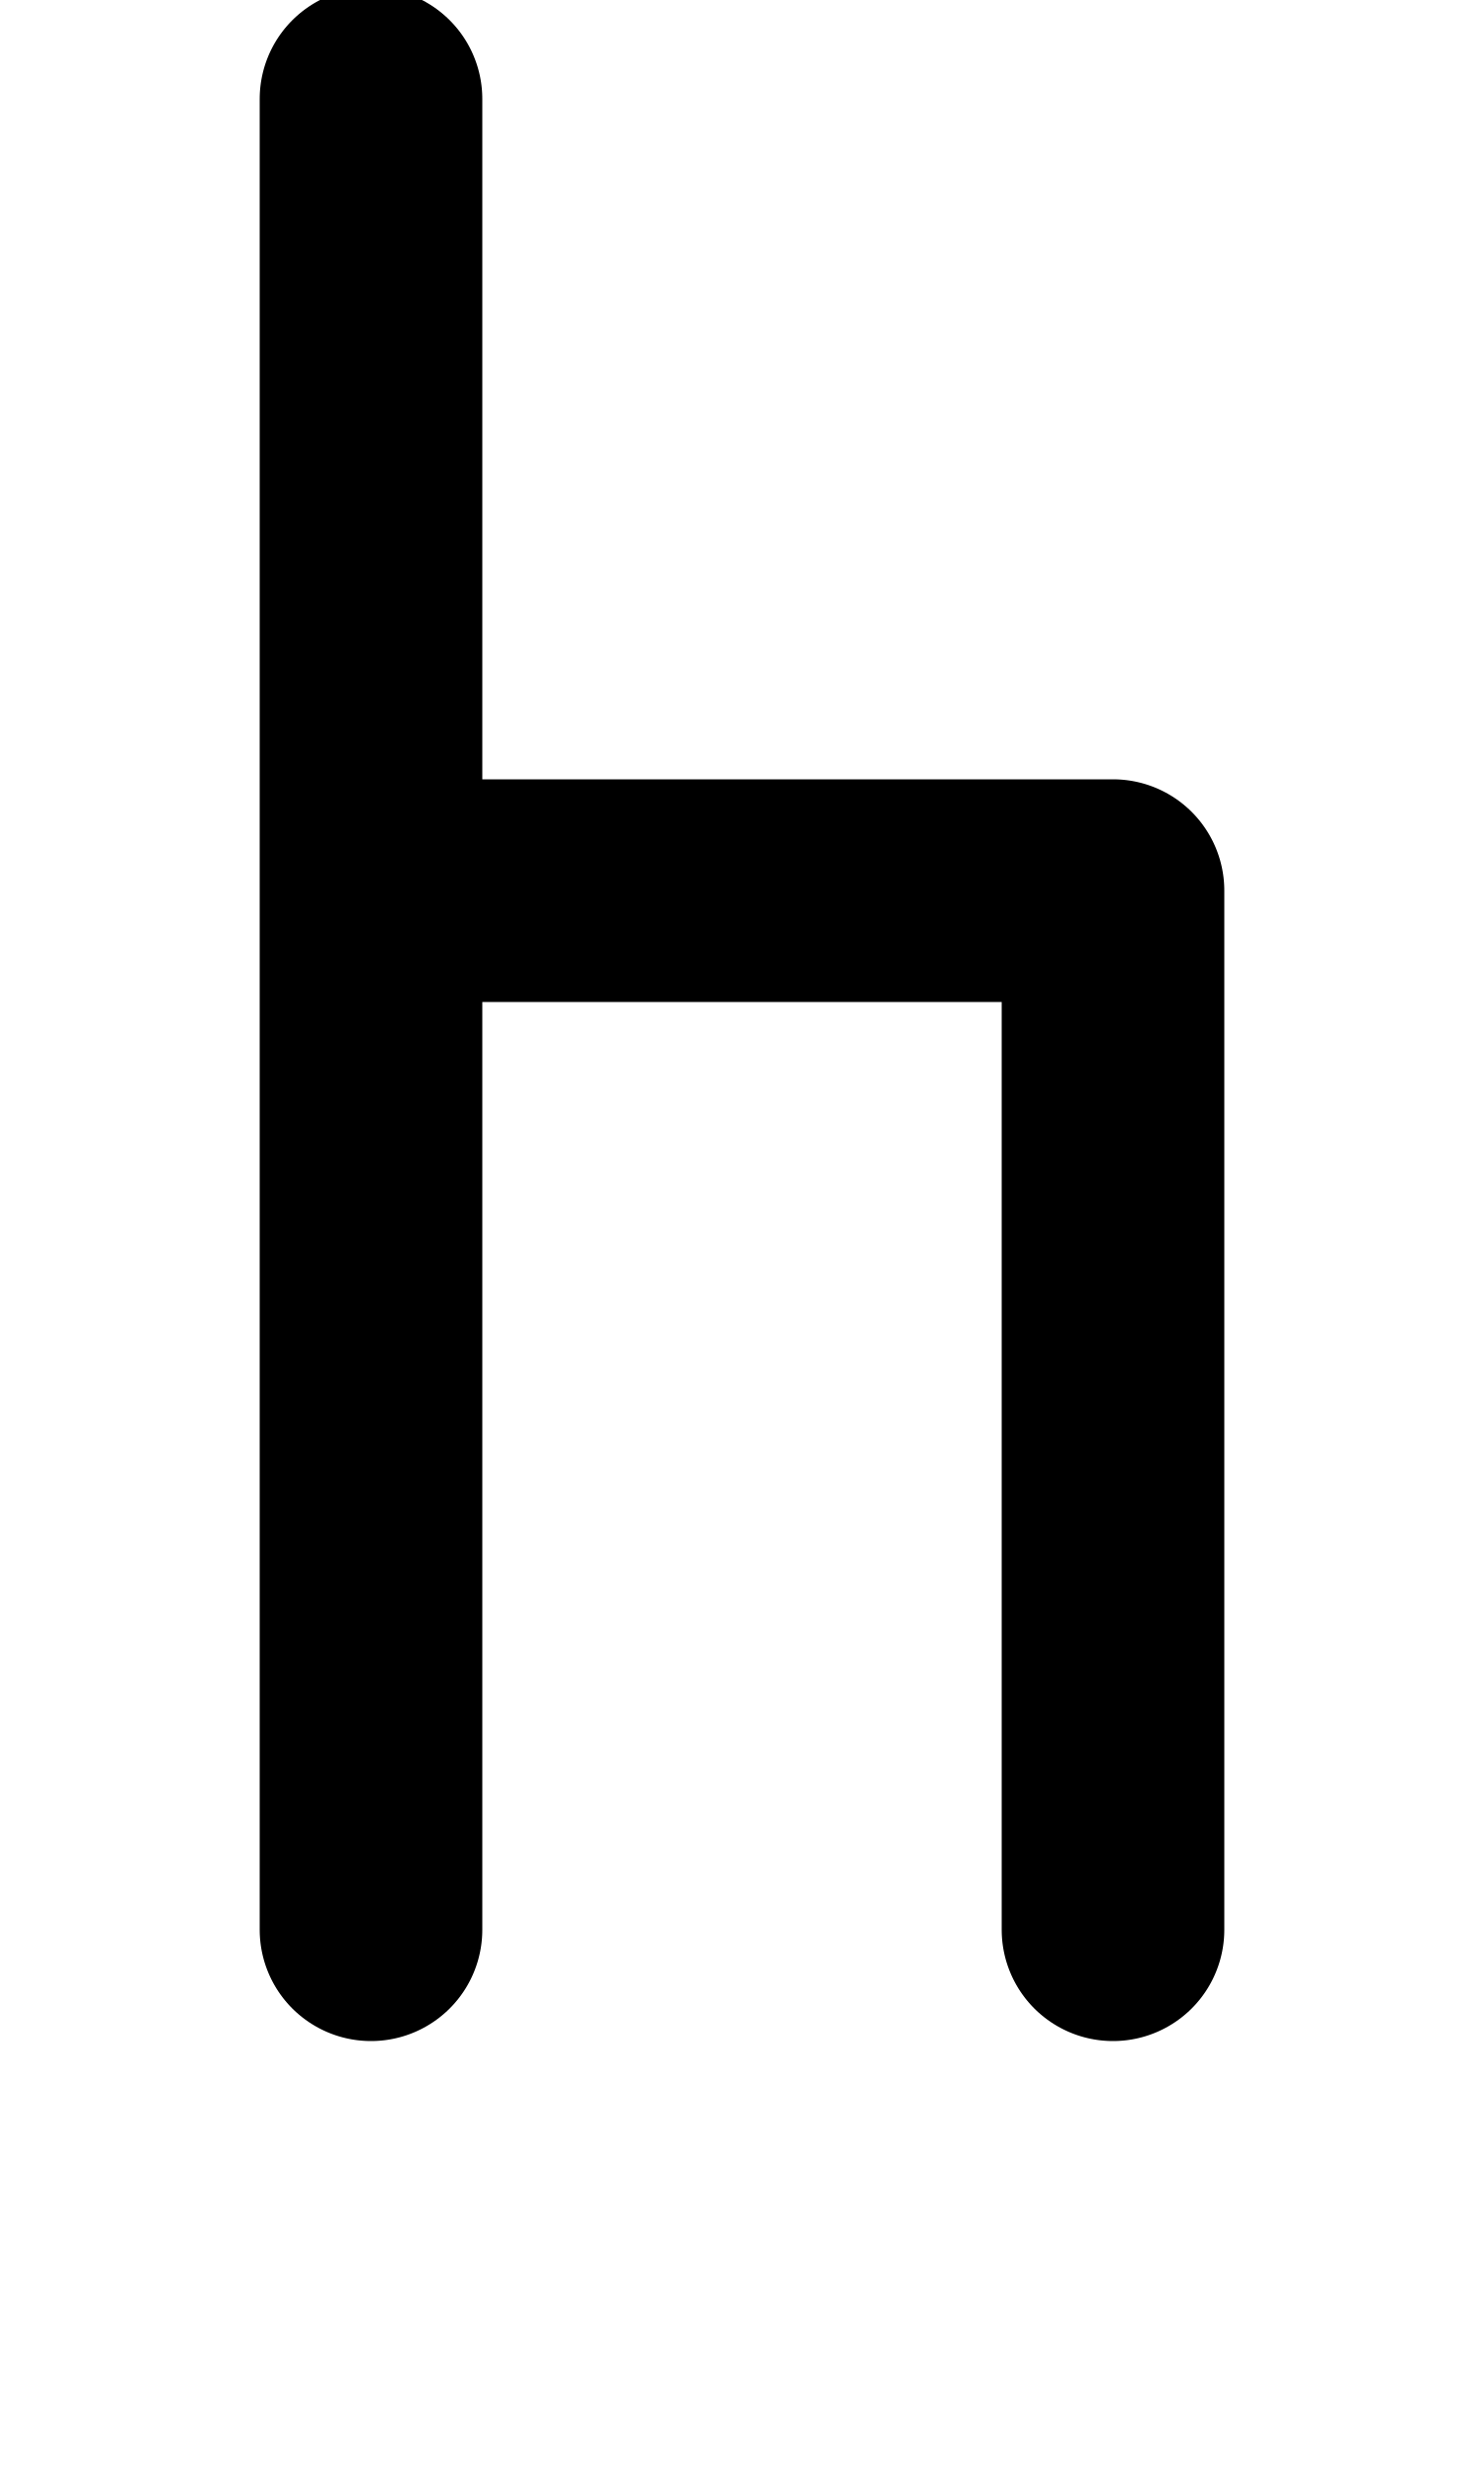
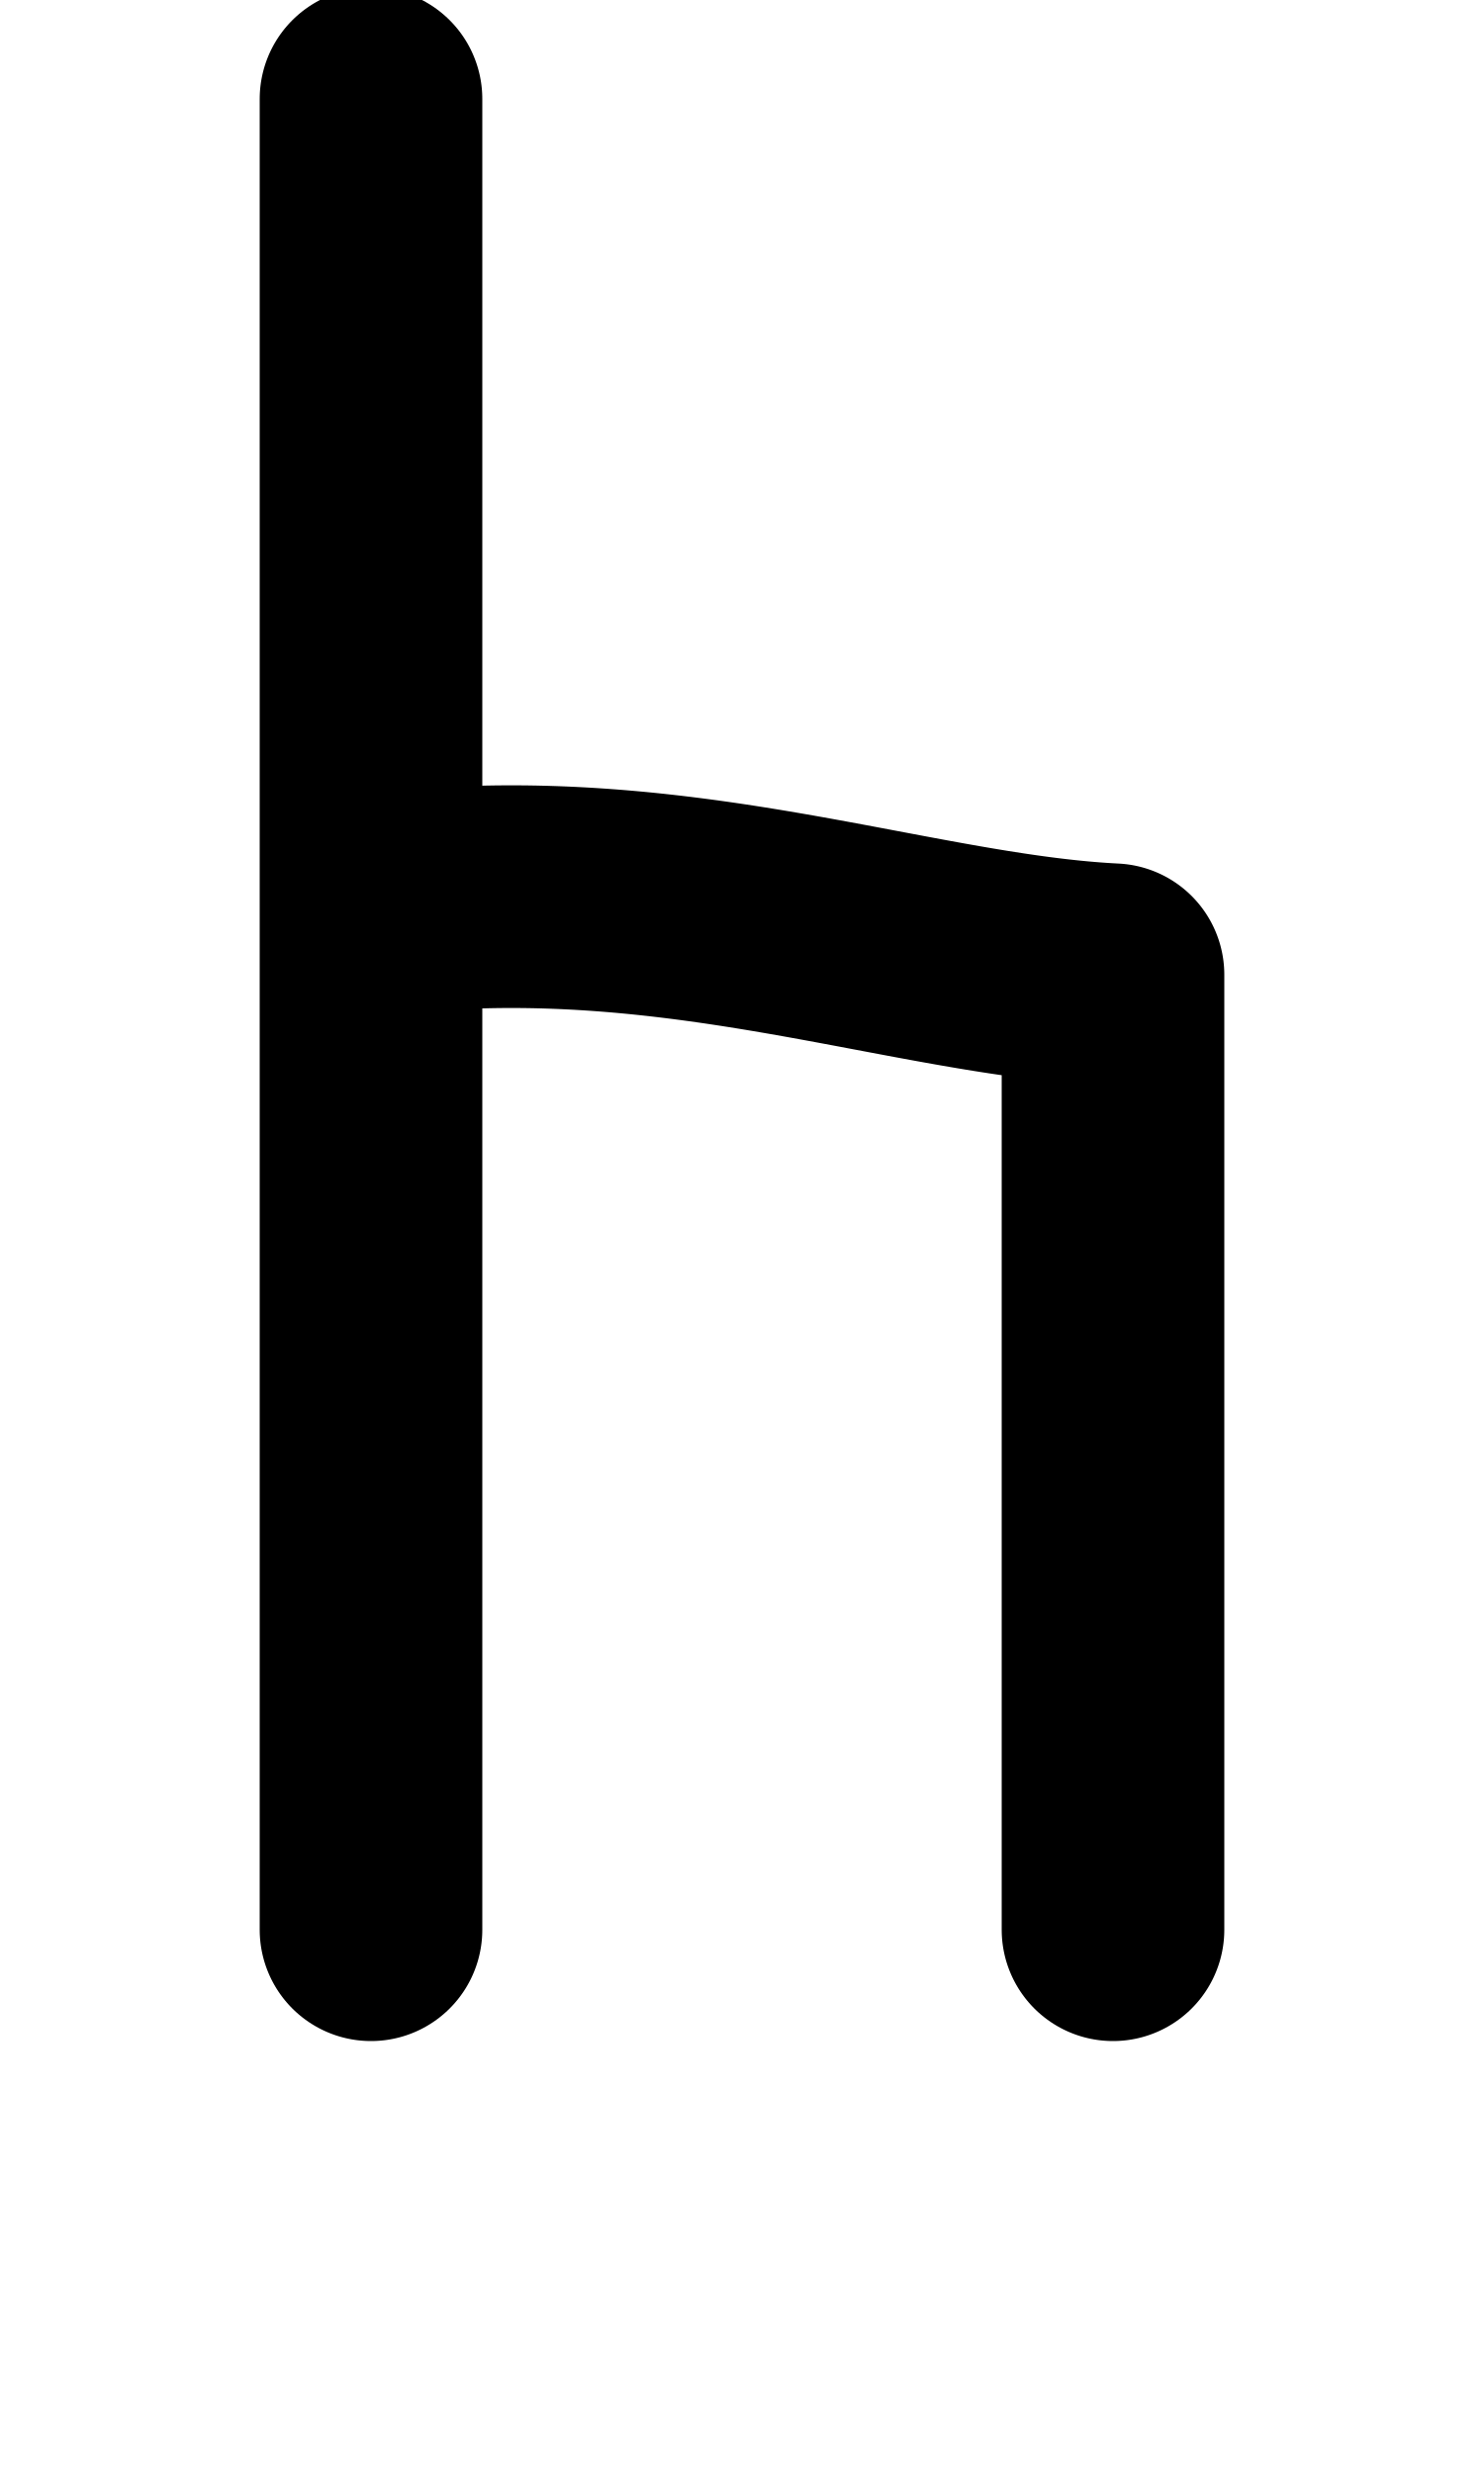
<svg xmlns="http://www.w3.org/2000/svg" viewBox="0 0 600.000 1000">
-   <path d="M 494.986 358.896 L 494.946 357.792 L 494.878 356.690 L 494.783 355.589 L 494.662 354.492 L 494.513 353.397 L 494.337 352.307 L 494.135 351.221 L 493.907 350.140 L 493.651 349.066 L 493.370 347.998 L 493.062 346.937 L 492.729 345.884 L 492.369 344.840 L 491.985 343.805 L 491.575 342.779 L 491.139 341.764 L 490.680 340.760 L 490.195 339.767 L 489.686 338.787 L 489.154 337.820 L 488.598 336.865 L 488.018 335.925 L 487.416 334.999 L 486.791 334.089 L 486.144 333.194 L 485.476 332.315 L 484.785 331.452 L 484.074 330.607 L 483.343 329.780 L 482.591 328.971 L 481.820 328.180 L 481.029 327.409 L 480.220 326.657 L 479.393 325.926 L 478.548 325.215 L 477.685 324.524 L 476.806 323.856 L 475.911 323.209 L 475.001 322.584 L 474.075 321.982 L 473.135 321.402 L 472.180 320.846 L 471.213 320.314 L 470.233 319.805 L 469.240 319.320 L 468.236 318.861 L 467.221 318.425 L 466.195 318.015 L 465.160 317.631 L 464.638 317.451 L 464.116 317.271 L 463.063 316.938 L 462.002 316.630 L 460.934 316.349 L 459.860 316.093 L 458.779 315.865 L 457.693 315.663 L 456.603 315.487 L 455.508 315.338 L 454.411 315.217 L 453.310 315.122 L 452.208 315.054 L 451.104 315.014 L 450.000 315.000 L 195.000 315.000 L 195.000 40.000 L 194.986 38.896 L 194.946 37.792 L 194.878 36.690 L 194.783 35.589 L 194.662 34.492 L 194.513 33.397 L 194.337 32.307 L 194.135 31.221 L 193.907 30.140 L 193.651 29.066 L 193.370 27.998 L 193.062 26.937 L 192.729 25.884 L 192.369 24.840 L 191.985 23.805 L 191.575 22.779 L 191.139 21.764 L 190.680 20.760 L 190.195 19.767 L 189.686 18.787 L 189.154 17.820 L 188.598 16.865 L 188.018 15.925 L 187.416 14.999 L 186.791 14.089 L 186.144 13.194 L 185.476 12.315 L 184.785 11.452 L 184.074 10.607 L 183.343 9.780 L 182.591 8.971 L 181.820 8.180 L 181.029 7.409 L 180.220 6.657 L 179.393 5.926 L 178.548 5.215 L 177.685 4.524 L 176.806 3.856 L 175.911 3.209 L 175.001 2.584 L 174.075 1.982 L 173.135 1.402 L 172.180 0.846 L 171.213 0.314 L 170.233 -0.195 L 169.240 -0.680 L 168.236 -1.139 L 167.221 -1.575 L 166.195 -1.985 L 165.160 -2.369 L 164.116 -2.729 L 163.063 -3.062 L 162.002 -3.370 L 160.934 -3.651 L 159.860 -3.907 L 158.779 -4.135 L 157.693 -4.337 L 156.603 -4.513 L 155.508 -4.662 L 154.411 -4.783 L 153.310 -4.878 L 152.208 -4.946 L 151.104 -4.986 L 150.000 -5.000 L 148.896 -4.986 L 147.792 -4.946 L 146.690 -4.878 L 145.589 -4.783 L 144.492 -4.662 L 143.397 -4.513 L 142.307 -4.337 L 141.221 -4.135 L 140.140 -3.907 L 139.066 -3.651 L 137.998 -3.370 L 136.937 -3.062 L 135.884 -2.729 L 134.840 -2.369 L 133.805 -1.985 L 132.779 -1.575 L 131.764 -1.139 L 130.760 -0.680 L 129.767 -0.195 L 128.787 0.314 L 127.820 0.846 L 126.865 1.402 L 125.925 1.982 L 124.999 2.584 L 124.089 3.209 L 123.194 3.856 L 122.315 4.524 L 121.452 5.215 L 120.607 5.926 L 119.780 6.657 L 118.971 7.409 L 118.180 8.180 L 117.409 8.971 L 116.657 9.780 L 115.926 10.607 L 115.215 11.452 L 114.524 12.315 L 113.856 13.194 L 113.209 14.089 L 112.584 14.999 L 111.982 15.925 L 111.402 16.865 L 110.846 17.820 L 110.314 18.787 L 109.805 19.767 L 109.320 20.760 L 108.861 21.764 L 108.425 22.779 L 108.015 23.805 L 107.631 24.840 L 107.271 25.884 L 106.938 26.937 L 106.630 27.998 L 106.349 29.066 L 106.093 30.140 L 105.865 31.221 L 105.663 32.307 L 105.487 33.397 L 105.338 34.492 L 105.217 35.589 L 105.122 36.690 L 105.054 37.792 L 105.014 38.896 L 105.000 40.000 L 105.000 360.000 L 105.000 780.000 L 105.014 781.104 L 105.054 782.208 L 105.122 783.310 L 105.217 784.411 L 105.338 785.508 L 105.487 786.603 L 105.663 787.693 L 105.865 788.779 L 106.093 789.860 L 106.349 790.934 L 106.630 792.002 L 106.938 793.063 L 107.271 794.116 L 107.631 795.160 L 108.015 796.195 L 108.425 797.221 L 108.861 798.236 L 109.320 799.240 L 109.805 800.233 L 110.314 801.213 L 110.846 802.180 L 111.402 803.135 L 111.982 804.075 L 112.584 805.001 L 113.209 805.911 L 113.856 806.806 L 114.524 807.685 L 115.215 808.548 L 115.926 809.393 L 116.657 810.220 L 117.409 811.029 L 118.180 811.820 L 118.971 812.591 L 119.780 813.343 L 120.607 814.074 L 121.452 814.785 L 122.315 815.476 L 123.194 816.144 L 124.089 816.791 L 124.999 817.416 L 125.925 818.018 L 126.865 818.598 L 127.820 819.154 L 128.787 819.686 L 129.767 820.195 L 130.760 820.680 L 131.764 821.139 L 132.779 821.575 L 133.805 821.985 L 134.840 822.369 L 135.884 822.729 L 136.937 823.062 L 137.998 823.370 L 139.066 823.651 L 140.140 823.907 L 141.221 824.135 L 142.307 824.337 L 143.397 824.513 L 144.492 824.662 L 145.589 824.783 L 146.690 824.878 L 147.792 824.946 L 148.896 824.986 L 150.000 825.000 L 151.104 824.986 L 152.208 824.946 L 153.310 824.878 L 154.411 824.783 L 155.508 824.662 L 156.603 824.513 L 157.693 824.337 L 158.779 824.135 L 159.860 823.907 L 160.934 823.651 L 162.002 823.370 L 163.063 823.062 L 164.116 822.729 L 165.160 822.369 L 166.195 821.985 L 167.221 821.575 L 168.236 821.139 L 169.240 820.680 L 170.233 820.195 L 171.213 819.686 L 172.180 819.154 L 173.135 818.598 L 174.075 818.018 L 175.001 817.416 L 175.911 816.791 L 176.806 816.144 L 177.685 815.476 L 178.548 814.785 L 179.393 814.074 L 180.220 813.343 L 181.029 812.591 L 181.820 811.820 L 182.591 811.029 L 183.343 810.220 L 184.074 809.393 L 184.785 808.548 L 185.476 807.685 L 186.144 806.806 L 186.791 805.911 L 187.416 805.001 L 188.018 804.075 L 188.598 803.135 L 189.154 802.180 L 189.686 801.213 L 190.195 800.233 L 190.680 799.240 L 191.139 798.236 L 191.575 797.221 L 191.985 796.195 L 192.369 795.160 L 192.729 794.116 L 193.062 793.063 L 193.370 792.002 L 193.651 790.934 L 193.907 789.860 L 194.135 788.779 L 194.337 787.693 L 194.513 786.603 L 194.662 785.508 L 194.783 784.411 L 194.878 783.310 L 194.946 782.208 L 194.986 781.104 L 195.000 780.000 L 195.000 405.000 L 405.000 405.000 L 405.000 780.000 L 405.014 781.104 L 405.054 782.208 L 405.122 783.310 L 405.217 784.411 L 405.338 785.508 L 405.487 786.603 L 405.663 787.693 L 405.865 788.779 L 406.093 789.860 L 406.349 790.934 L 406.630 792.002 L 406.938 793.063 L 407.271 794.116 L 407.631 795.160 L 408.015 796.195 L 408.425 797.221 L 408.861 798.236 L 409.320 799.240 L 409.805 800.233 L 410.314 801.213 L 410.846 802.180 L 411.402 803.135 L 411.982 804.075 L 412.584 805.001 L 413.209 805.911 L 413.856 806.806 L 414.524 807.685 L 415.215 808.548 L 415.926 809.393 L 416.657 810.220 L 417.409 811.029 L 418.180 811.820 L 418.971 812.591 L 419.780 813.343 L 420.607 814.074 L 421.452 814.785 L 422.315 815.476 L 423.194 816.144 L 424.089 816.791 L 424.999 817.416 L 425.925 818.018 L 426.865 818.598 L 427.820 819.154 L 428.787 819.686 L 429.767 820.195 L 430.760 820.680 L 431.764 821.139 L 432.779 821.575 L 433.805 821.985 L 434.840 822.369 L 435.884 822.729 L 436.937 823.062 L 437.998 823.370 L 439.066 823.651 L 440.140 823.907 L 441.221 824.135 L 442.307 824.337 L 443.397 824.513 L 444.492 824.662 L 445.589 824.783 L 446.690 824.878 L 447.792 824.946 L 448.896 824.986 L 450.000 825.000 L 451.104 824.986 L 452.208 824.946 L 453.310 824.878 L 454.411 824.783 L 455.508 824.662 L 456.603 824.513 L 457.693 824.337 L 458.779 824.135 L 459.860 823.907 L 460.934 823.651 L 462.002 823.370 L 463.063 823.062 L 464.116 822.729 L 465.160 822.369 L 466.195 821.985 L 467.221 821.575 L 468.236 821.139 L 469.240 820.680 L 470.233 820.195 L 471.213 819.686 L 472.180 819.154 L 473.135 818.598 L 474.075 818.018 L 475.001 817.416 L 475.911 816.791 L 476.806 816.144 L 477.685 815.476 L 478.548 814.785 L 479.393 814.074 L 480.220 813.343 L 481.029 812.591 L 481.820 811.820 L 482.591 811.029 L 483.343 810.220 L 484.074 809.393 L 484.785 808.548 L 485.476 807.685 L 486.144 806.806 L 486.791 805.911 L 487.416 805.001 L 488.018 804.075 L 488.598 803.135 L 489.154 802.180 L 489.686 801.213 L 490.195 800.233 L 490.680 799.240 L 491.139 798.236 L 491.575 797.221 L 491.985 796.195 L 492.369 795.160 L 492.729 794.116 L 493.062 793.063 L 493.370 792.002 L 493.651 790.934 L 493.907 789.860 L 494.135 788.779 L 494.337 787.693 L 494.513 786.603 L 494.662 785.508 L 494.783 784.411 L 494.878 783.310 L 494.946 782.208 L 494.986 781.104 L 495.000 780.000 L 495.000 360.000 L 494.986 358.896 Z" fill="black" fill-rule="evenodd" />
+   <path d="M 198.173 407.520 L 201.627 407.464 L 205.071 407.437 L 208.503 407.437 L 211.925 407.465 L 215.337 407.519 L 218.738 407.599 L 222.129 407.704 L 225.511 407.834 L 228.884 407.987 L 232.247 408.165 L 235.601 408.365 L 238.947 408.587 L 242.284 408.831 L 245.613 409.096 L 248.934 409.381 L 252.248 409.686 L 255.553 410.010 L 258.852 410.353 L 262.143 410.713 L 265.427 411.091 L 268.705 411.486 L 271.976 411.896 L 275.241 412.322 L 278.499 412.763 L 281.751 413.218 L 284.998 413.686 L 288.239 414.168 L 291.475 414.661 L 294.705 415.166 L 297.930 415.682 L 301.151 416.209 L 304.367 416.745 L 307.578 417.290 L 310.785 417.843 L 313.988 418.404 L 317.187 418.971 L 320.382 419.545 L 323.573 420.125 L 326.762 420.709 L 329.947 421.298 L 333.129 421.890 L 336.309 422.485 L 339.486 423.082 L 342.660 423.680 L 345.833 424.279 L 349.000 424.877 L 352.164 425.474 L 355.326 426.069 L 358.487 426.662 L 361.647 427.252 L 361.698 427.261 L 364.806 427.838 L 364.868 427.849 L 367.965 428.419 L 368.039 428.432 L 371.123 428.995 L 371.209 429.010 L 374.282 429.564 L 374.379 429.581 L 377.441 430.126 L 377.549 430.146 L 380.600 430.681 L 380.720 430.702 L 383.760 431.227 L 383.893 431.249 L 386.921 431.763 L 387.066 431.787 L 390.083 432.289 L 390.241 432.315 L 393.247 432.804 L 393.417 432.831 L 396.413 433.306 L 396.596 433.335 L 399.581 433.796 L 399.777 433.826 L 402.751 434.271 L 402.961 434.302 L 405.000 434.598 L 405.000 780.000 L 405.014 781.104 L 405.054 782.208 L 405.122 783.310 L 405.217 784.411 L 405.338 785.508 L 405.487 786.603 L 405.663 787.693 L 405.865 788.779 L 406.093 789.860 L 406.349 790.934 L 406.630 792.002 L 406.938 793.063 L 407.271 794.116 L 407.631 795.160 L 408.015 796.195 L 408.425 797.221 L 408.861 798.236 L 409.320 799.240 L 409.805 800.233 L 410.314 801.213 L 410.846 802.180 L 411.402 803.135 L 411.982 804.075 L 412.584 805.001 L 413.209 805.911 L 413.856 806.806 L 414.524 807.685 L 415.215 808.548 L 415.926 809.393 L 416.657 810.220 L 417.409 811.029 L 418.180 811.820 L 418.971 812.591 L 419.780 813.343 L 420.607 814.074 L 421.452 814.785 L 422.315 815.476 L 423.194 816.144 L 424.089 816.791 L 424.999 817.416 L 425.925 818.018 L 426.865 818.598 L 427.820 819.154 L 428.787 819.686 L 429.767 820.195 L 430.760 820.680 L 431.764 821.139 L 432.779 821.575 L 433.805 821.985 L 434.840 822.369 L 435.884 822.729 L 436.937 823.062 L 437.998 823.370 L 439.066 823.651 L 440.140 823.907 L 441.221 824.135 L 442.307 824.337 L 443.397 824.513 L 444.492 824.662 L 445.589 824.783 L 446.690 824.878 L 447.792 824.946 L 448.896 824.986 L 450.000 825.000 L 451.104 824.986 L 452.208 824.946 L 453.310 824.878 L 454.411 824.783 L 455.508 824.662 L 456.603 824.513 L 457.693 824.337 L 458.779 824.135 L 459.860 823.907 L 460.934 823.651 L 462.002 823.370 L 463.063 823.062 L 464.116 822.729 L 465.160 822.369 L 466.195 821.985 L 467.221 821.575 L 468.236 821.139 L 469.240 820.680 L 470.233 820.195 L 471.213 819.686 L 472.180 819.154 L 473.135 818.598 L 474.075 818.018 L 475.001 817.416 L 475.911 816.791 L 476.806 816.144 L 477.685 815.476 L 478.548 814.785 L 479.393 814.074 L 480.220 813.343 L 481.029 812.591 L 481.820 811.820 L 482.591 811.029 L 483.343 810.220 L 484.074 809.393 L 484.785 808.548 L 485.476 807.685 L 486.144 806.806 L 486.791 805.911 L 487.416 805.001 L 488.018 804.075 L 488.598 803.135 L 489.154 802.180 L 489.686 801.213 L 490.195 800.233 L 490.680 799.240 L 491.139 798.236 L 491.575 797.221 L 491.985 796.195 L 492.369 795.160 L 492.729 794.116 L 493.062 793.063 L 493.370 792.002 L 493.651 790.934 L 493.907 789.860 L 494.135 788.779 L 494.337 787.693 L 494.513 786.603 L 494.662 785.508 L 494.783 784.411 L 494.878 783.310 L 494.946 782.208 L 494.986 781.104 L 495.000 780.000 L 495.000 394.000 L 494.995 393.569 L 494.992 393.139 L 494.988 393.017 L 494.986 392.896 L 494.971 392.465 L 494.957 392.035 L 494.950 391.914 L 494.946 391.792 L 494.919 391.362 L 494.895 390.932 L 494.886 390.811 L 494.878 390.690 L 494.841 390.261 L 494.807 389.831 L 494.794 389.710 L 494.783 389.589 L 494.736 389.161 L 494.691 388.733 L 494.675 388.612 L 494.662 388.492 L 494.604 388.065 L 494.548 387.638 L 494.529 387.518 L 494.513 387.397 L 494.445 386.972 L 494.378 386.547 L 494.357 386.427 L 494.337 386.307 L 494.259 385.883 L 494.182 385.460 L 494.158 385.341 L 494.135 385.221 L 494.046 384.800 L 493.959 384.378 L 493.932 384.259 L 493.907 384.140 L 493.807 383.722 L 493.710 383.302 L 493.680 383.184 L 493.651 383.066 L 493.542 382.650 L 493.434 382.233 L 493.401 382.116 L 493.370 381.998 L 493.250 381.584 L 493.132 381.170 L 493.096 381.054 L 493.062 380.937 L 492.932 380.527 L 492.804 380.116 L 492.766 380.000 L 492.729 379.884 L 492.589 379.477 L 492.451 379.069 L 492.409 378.955 L 492.369 378.840 L 492.219 378.436 L 492.072 378.032 L 492.027 377.919 L 491.985 377.805 L 491.825 377.405 L 491.667 377.004 L 491.620 376.892 L 491.575 376.779 L 491.405 376.384 L 491.237 375.987 L 491.187 375.876 L 491.139 375.764 L 490.960 375.373 L 490.783 374.980 L 490.730 374.871 L 490.680 374.760 L 490.491 374.373 L 490.304 373.985 L 490.248 373.877 L 490.195 373.767 L 489.997 373.385 L 489.801 373.002 L 489.742 372.895 L 489.686 372.787 L 489.479 372.410 L 489.273 372.032 L 489.213 371.926 L 489.154 371.820 L 488.937 371.448 L 488.722 371.074 L 488.659 370.970 L 488.598 370.865 L 488.372 370.499 L 488.148 370.131 L 488.082 370.029 L 488.018 369.925 L 487.784 369.564 L 487.551 369.202 L 487.482 369.101 L 487.416 368.999 L 487.173 368.644 L 486.931 368.288 L 486.860 368.189 L 486.791 368.089 L 486.539 367.740 L 486.289 367.389 L 486.216 367.292 L 486.144 367.194 L 485.884 366.851 L 485.625 366.507 L 485.549 366.411 L 485.476 366.315 L 485.207 365.978 L 484.939 365.641 L 484.861 365.547 L 484.785 365.452 L 484.508 365.123 L 484.233 364.792 L 484.153 364.700 L 484.074 364.607 L 483.789 364.285 L 483.506 363.961 L 483.423 363.871 L 483.343 363.780 L 483.050 363.464 L 482.758 363.147 L 482.674 363.060 L 482.591 362.971 L 482.290 362.663 L 481.991 362.353 L 481.905 362.267 L 481.820 362.180 L 481.512 361.880 L 481.205 361.577 L 481.116 361.494 L 481.029 361.409 L 480.714 361.116 L 480.400 360.821 L 480.309 360.740 L 480.220 360.657 L 479.898 360.372 L 479.577 360.085 L 479.484 360.006 L 479.393 359.926 L 479.063 359.648 L 478.735 359.369 L 478.641 359.293 L 478.548 359.215 L 478.212 358.945 L 477.877 358.675 L 477.780 358.600 L 477.685 358.524 L 477.343 358.264 L 477.002 358.001 L 476.903 357.929 L 476.806 357.856 L 476.458 357.603 L 476.110 357.349 L 476.010 357.280 L 475.911 357.209 L 475.556 356.965 L 475.203 356.720 L 475.101 356.653 L 475.001 356.584 L 474.640 356.349 L 474.280 356.112 L 474.177 356.048 L 474.075 355.982 L 473.708 355.756 L 473.343 355.528 L 473.238 355.466 L 473.135 355.402 L 472.763 355.185 L 472.392 354.967 L 472.286 354.907 L 472.180 354.846 L 471.803 354.638 L 471.427 354.429 L 471.319 354.372 L 471.213 354.314 L 470.831 354.115 L 470.450 353.915 L 470.341 353.861 L 470.233 353.805 L 469.846 353.616 L 469.460 353.425 L 469.349 353.374 L 469.240 353.320 L 468.849 353.141 L 468.458 352.960 L 468.346 352.911 L 468.236 352.861 L 467.840 352.691 L 467.445 352.519 L 467.333 352.473 L 467.221 352.425 L 466.821 352.266 L 466.422 352.104 L 466.308 352.061 L 466.195 352.015 L 465.792 351.865 L 465.389 351.713 L 465.274 351.673 L 465.160 351.631 L 464.753 351.490 L 464.347 351.348 L 464.231 351.311 L 464.116 351.271 L 463.705 351.141 L 463.295 351.009 L 463.179 350.974 L 463.063 350.938 L 462.649 350.818 L 462.236 350.696 L 462.119 350.664 L 462.002 350.630 L 461.586 350.520 L 461.170 350.408 L 461.052 350.380 L 460.934 350.349 L 460.515 350.249 L 460.097 350.147 L 459.978 350.122 L 459.860 350.093 L 459.438 350.004 L 459.018 349.913 L 458.898 349.890 L 458.779 349.865 L 458.356 349.786 L 457.933 349.705 L 457.813 349.685 L 457.693 349.663 L 457.268 349.594 L 456.843 349.523 L 456.723 349.506 L 456.603 349.487 L 456.176 349.429 L 455.750 349.369 L 455.629 349.355 L 455.508 349.338 L 455.081 349.291 L 454.653 349.241 L 454.532 349.230 L 454.411 349.217 L 453.982 349.180 L 453.553 349.140 L 453.432 349.132 L 453.310 349.122 L 452.881 349.096 L 452.451 349.067 L 449.814 348.923 L 447.358 348.767 L 444.878 348.589 L 442.373 348.388 L 439.844 348.165 L 437.291 347.921 L 434.713 347.655 L 432.110 347.369 L 429.484 347.063 L 426.833 346.738 L 424.158 346.393 L 421.458 346.030 L 418.735 345.649 L 415.988 345.250 L 413.217 344.835 L 410.422 344.403 L 407.604 343.956 L 404.762 343.494 L 401.896 343.018 L 399.007 342.528 L 396.095 342.025 L 393.159 341.510 L 390.200 340.983 L 387.218 340.445 L 384.212 339.898 L 381.184 339.340 L 378.132 338.775 L 375.058 338.201 L 371.960 337.620 L 368.840 337.032 L 365.696 336.439 L 362.532 335.842 L 359.348 335.241 L 356.141 334.637 L 352.911 334.030 L 349.659 333.421 L 346.384 332.812 L 346.330 332.802 L 343.085 332.202 L 343.022 332.190 L 339.764 331.593 L 339.691 331.580 L 336.421 330.986 L 336.337 330.971 L 333.054 330.381 L 332.961 330.364 L 329.664 329.779 L 329.562 329.761 L 326.252 329.182 L 326.140 329.162 L 322.816 328.589 L 322.695 328.568 L 319.358 328.002 L 319.228 327.980 L 315.877 327.422 L 315.737 327.399 L 312.373 326.849 L 312.224 326.825 L 308.846 326.284 L 308.688 326.259 L 305.296 325.729 L 305.129 325.703 L 301.723 325.183 L 301.547 325.157 L 298.126 324.649 L 297.942 324.622 L 294.507 324.126 L 294.315 324.099 L 290.865 323.617 L 290.664 323.589 L 287.200 323.120 L 286.990 323.092 L 283.512 322.639 L 283.294 322.611 L 279.800 322.172 L 279.574 322.144 L 276.066 321.722 L 275.831 321.694 L 272.308 321.289 L 272.066 321.262 L 268.528 320.874 L 268.277 320.847 L 264.724 320.478 L 264.465 320.452 L 260.897 320.102 L 260.630 320.077 L 257.047 319.747 L 256.773 319.723 L 253.174 319.414 L 252.892 319.390 L 249.277 319.103 L 248.988 319.081 L 245.358 318.815 L 245.061 318.795 L 241.415 318.553 L 241.112 318.533 L 237.450 318.315 L 237.139 318.298 L 233.461 318.104 L 233.143 318.088 L 229.450 317.920 L 229.125 317.906 L 225.415 317.764 L 225.084 317.752 L 221.357 317.637 L 221.019 317.627 L 217.277 317.540 L 216.933 317.533 L 213.174 317.473 L 212.823 317.469 L 209.048 317.439 L 208.691 317.437 L 204.899 317.437 L 204.537 317.438 L 200.728 317.469 L 200.359 317.473 L 196.534 317.535 L 196.160 317.542 L 195.000 317.571 L 195.000 40.000 L 194.986 38.896 L 194.946 37.792 L 194.878 36.690 L 194.783 35.589 L 194.662 34.492 L 194.513 33.397 L 194.337 32.307 L 194.135 31.221 L 193.907 30.140 L 193.651 29.066 L 193.370 27.998 L 193.062 26.937 L 192.729 25.884 L 192.369 24.840 L 191.985 23.805 L 191.575 22.779 L 191.139 21.764 L 190.680 20.760 L 190.195 19.767 L 189.686 18.787 L 189.154 17.820 L 188.598 16.865 L 188.018 15.925 L 187.416 14.999 L 186.791 14.089 L 186.144 13.194 L 185.476 12.315 L 184.785 11.452 L 184.074 10.607 L 183.343 9.780 L 182.591 8.971 L 181.820 8.180 L 181.029 7.409 L 180.220 6.657 L 179.393 5.926 L 178.548 5.215 L 177.685 4.524 L 176.806 3.856 L 175.911 3.209 L 175.001 2.584 L 174.075 1.982 L 173.135 1.402 L 172.180 0.846 L 171.213 0.314 L 170.233 -0.195 L 169.240 -0.680 L 168.236 -1.139 L 167.221 -1.575 L 166.195 -1.985 L 165.160 -2.369 L 164.116 -2.729 L 163.063 -3.062 L 162.002 -3.370 L 160.934 -3.651 L 159.860 -3.907 L 158.779 -4.135 L 157.693 -4.337 L 156.603 -4.513 L 155.508 -4.662 L 154.411 -4.783 L 153.310 -4.878 L 152.208 -4.946 L 151.104 -4.986 L 150.000 -5.000 L 148.896 -4.986 L 147.792 -4.946 L 146.690 -4.878 L 145.589 -4.783 L 144.492 -4.662 L 143.397 -4.513 L 142.307 -4.337 L 141.221 -4.135 L 140.140 -3.907 L 139.066 -3.651 L 137.998 -3.370 L 136.937 -3.062 L 135.884 -2.729 L 134.840 -2.369 L 133.805 -1.985 L 132.779 -1.575 L 131.764 -1.139 L 130.760 -0.680 L 129.767 -0.195 L 128.787 0.314 L 127.820 0.846 L 126.865 1.402 L 125.925 1.982 L 124.999 2.584 L 124.089 3.209 L 123.194 3.856 L 122.315 4.524 L 121.452 5.215 L 120.607 5.926 L 119.780 6.657 L 118.971 7.409 L 118.180 8.180 L 117.409 8.971 L 116.657 9.780 L 115.926 10.607 L 115.215 11.452 L 114.524 12.315 L 113.856 13.194 L 113.209 14.089 L 112.584 14.999 L 111.982 15.925 L 111.402 16.865 L 110.846 17.820 L 110.314 18.787 L 109.805 19.767 L 109.320 20.760 L 108.861 21.764 L 108.425 22.779 L 108.015 23.805 L 107.631 24.840 L 107.271 25.884 L 106.938 26.937 L 106.630 27.998 L 106.349 29.066 L 106.093 30.140 L 105.865 31.221 L 105.663 32.307 L 105.487 33.397 L 105.338 34.492 L 105.217 35.589 L 105.122 36.690 L 105.054 37.792 L 105.014 38.896 L 105.000 40.000 L 105.000 780.000 L 105.014 781.104 L 105.054 782.208 L 105.122 783.310 L 105.217 784.411 L 105.338 785.508 L 105.487 786.603 L 105.663 787.693 L 105.865 788.779 L 106.093 789.860 L 106.349 790.934 L 106.630 792.002 L 106.938 793.063 L 107.271 794.116 L 107.631 795.160 L 108.015 796.195 L 108.425 797.221 L 108.861 798.236 L 109.320 799.240 L 109.805 800.233 L 110.314 801.213 L 110.846 802.180 L 111.402 803.135 L 111.982 804.075 L 112.584 805.001 L 113.209 805.911 L 113.856 806.806 L 114.524 807.685 L 115.215 808.548 L 115.926 809.393 L 116.657 810.220 L 117.409 811.029 L 118.180 811.820 L 118.971 812.591 L 119.780 813.343 L 120.607 814.074 L 121.452 814.785 L 122.315 815.476 L 123.194 816.144 L 124.089 816.791 L 124.999 817.416 L 125.925 818.018 L 126.865 818.598 L 127.820 819.154 L 128.787 819.686 L 129.767 820.195 L 130.760 820.680 L 131.764 821.139 L 132.779 821.575 L 133.805 821.985 L 134.840 822.369 L 135.884 822.729 L 136.937 823.062 L 137.998 823.370 L 139.066 823.651 L 140.140 823.907 L 141.221 824.135 L 142.307 824.337 L 143.397 824.513 L 144.492 824.662 L 145.589 824.783 L 146.690 824.878 L 147.792 824.946 L 148.896 824.986 L 150.000 825.000 L 151.104 824.986 L 152.208 824.946 L 153.310 824.878 L 154.411 824.783 L 155.508 824.662 L 156.603 824.513 L 157.693 824.337 L 158.779 824.135 L 159.860 823.907 L 160.934 823.651 L 162.002 823.370 L 163.063 823.062 L 164.116 822.729 L 165.160 822.369 L 166.195 821.985 L 167.221 821.575 L 168.236 821.139 L 169.240 820.680 L 170.233 820.195 L 171.213 819.686 L 172.180 819.154 L 173.135 818.598 L 174.075 818.018 L 175.001 817.416 L 175.911 816.791 L 176.806 816.144 L 177.685 815.476 L 178.548 814.785 L 179.393 814.074 L 180.220 813.343 L 181.029 812.591 L 181.820 811.820 L 182.591 811.029 L 183.343 810.220 L 184.074 809.393 L 184.785 808.548 L 185.476 807.685 L 186.144 806.806 L 186.791 805.911 L 187.416 805.001 L 188.018 804.075 L 188.598 803.135 L 189.154 802.180 L 189.686 801.213 L 190.195 800.233 L 190.680 799.240 L 191.139 798.236 L 191.575 797.221 L 191.985 796.195 L 192.369 795.160 L 192.729 794.116 L 193.062 793.063 L 193.370 792.002 L 193.651 790.934 L 193.907 789.860 L 194.135 788.779 L 194.337 787.693 L 194.513 786.603 L 194.662 785.508 L 194.783 784.411 L 194.878 783.310 L 194.946 782.208 L 194.986 781.104 L 195.000 780.000 L 195.000 407.598 L 198.173 407.520 Z" fill="black" fill-rule="evenodd" />
</svg>
